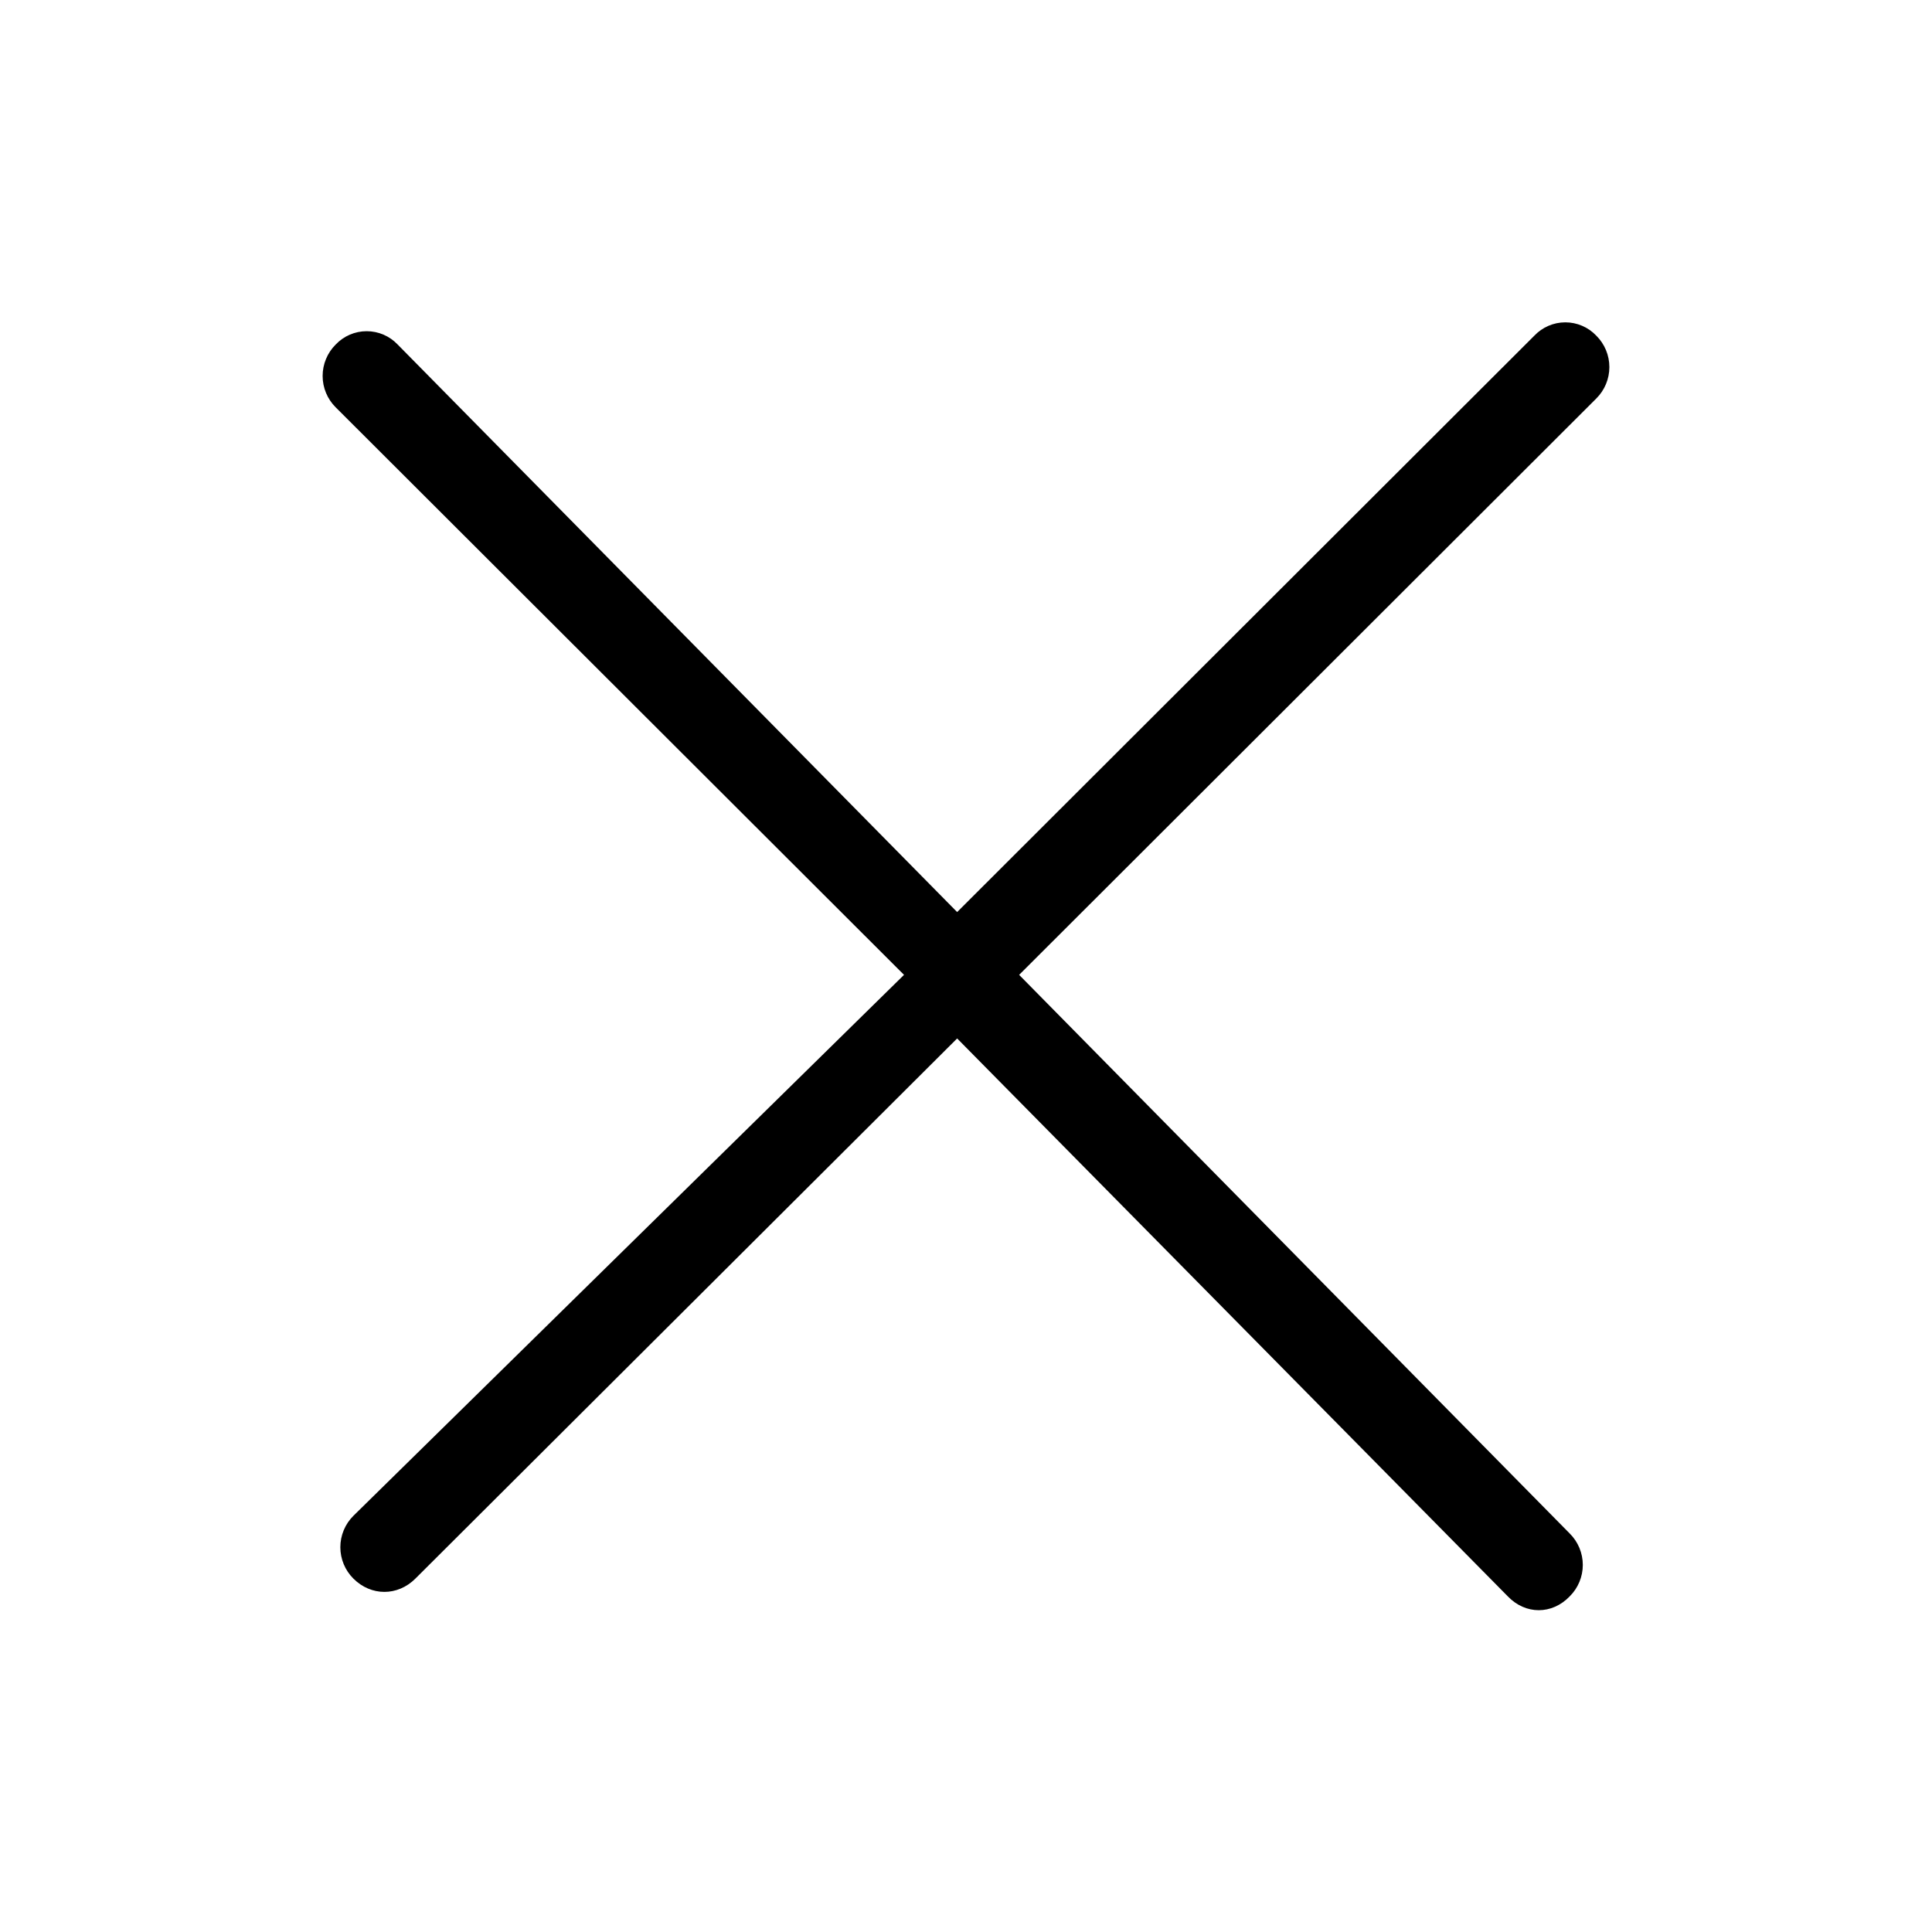
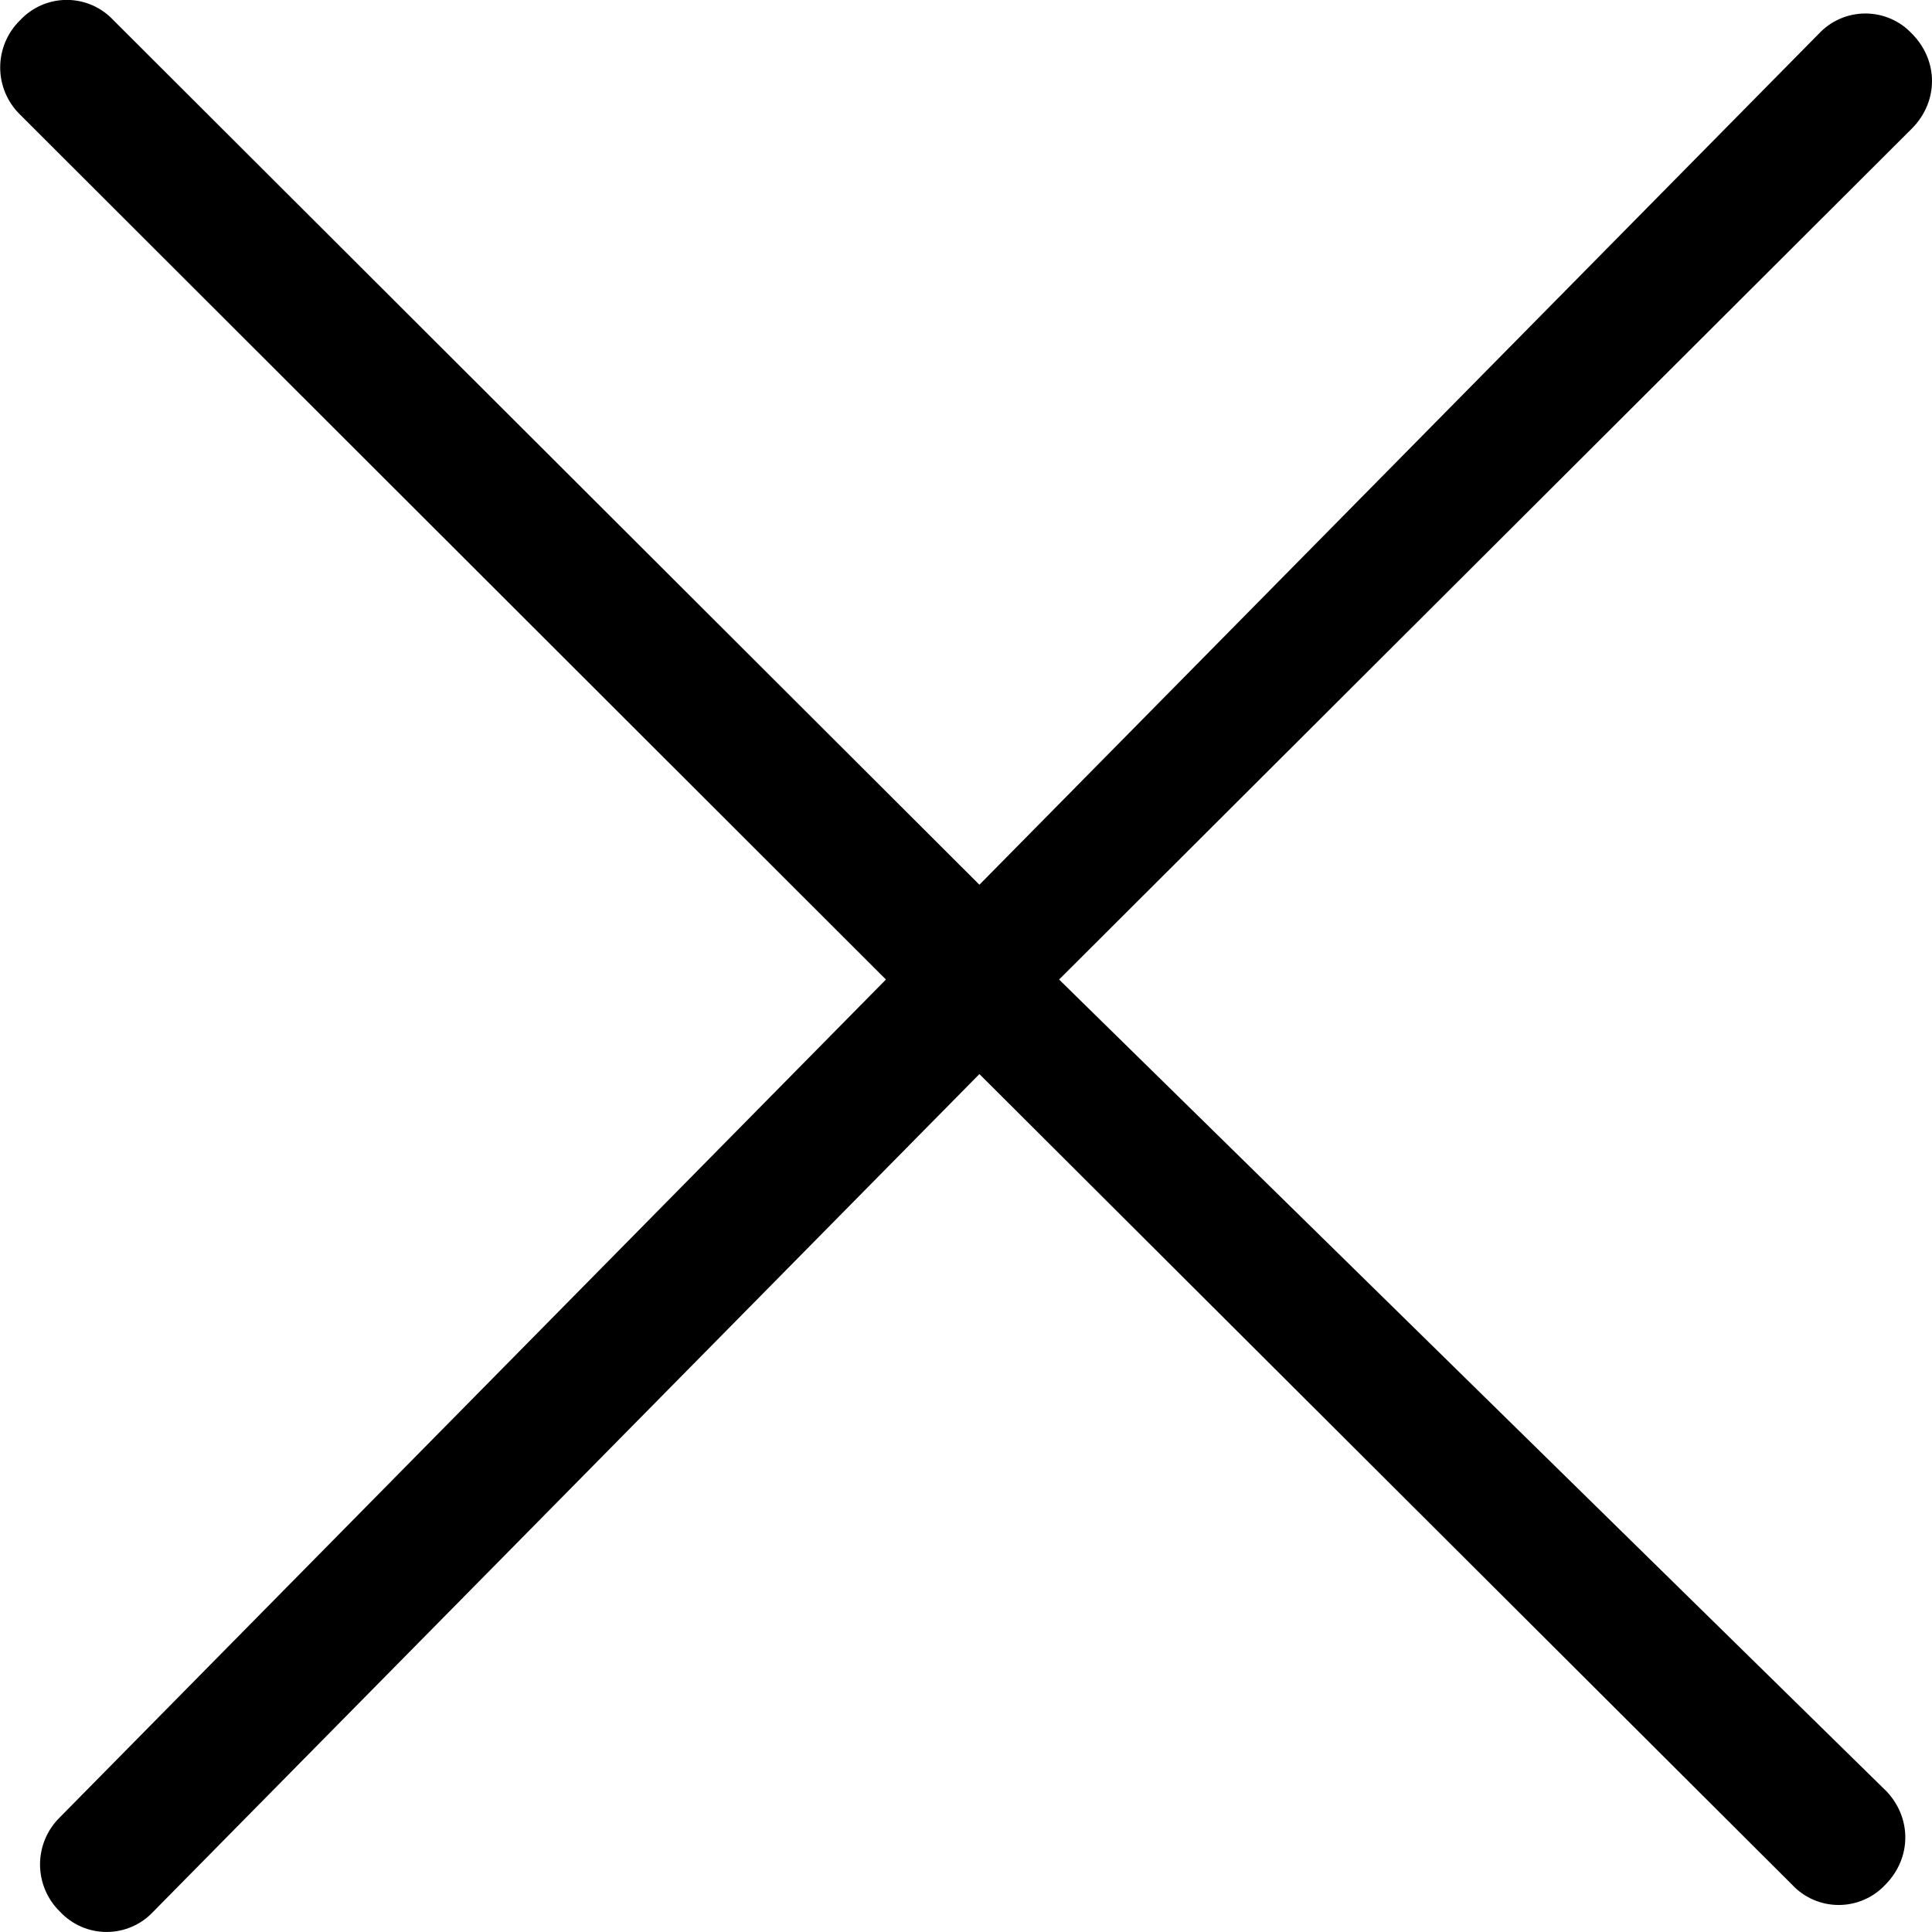
- <svg xmlns="http://www.w3.org/2000/svg" width="24" height="24" fill="none">
-   <path fill-rule="evenodd" clip-rule="evenodd" d="M4.39 18.83a.55.55 0 000 .78c.22.22.55.22.77 0l6.73-6.71 6.84 6.93c.22.23.55.23.77 0a.55.55 0 000-.78l-6.84-6.94 7.17-7.16a.55.55 0 000-.78.53.53 0 00-.77 0l-7.17 7.16-6.95-7.05a.53.53 0 00-.77 0 .55.55 0 000 .78l7.06 7.05-6.84 6.72z" fill="currentColor" />
+ <svg xmlns="http://www.w3.org/2000/svg" width="16" height="16" fill="none">
+   <path fill-rule="evenodd" clip-rule="evenodd" d="M15.614 14.825c.22.224.22.56 0 .783a.528.528 0 01-.773 0l-6.73-6.713-6.842 6.937a.528.528 0 01-.772 0 .546.546 0 010-.783l6.84-6.937L.167.95a.546.546 0 010-.783.528.528 0 01.772 0l7.172 7.16L15.062.28a.528.528 0 01.773 0c.22.223.22.56 0 .783L8.771 8.112l6.842 6.713z" fill="currentColor" />
</svg>
